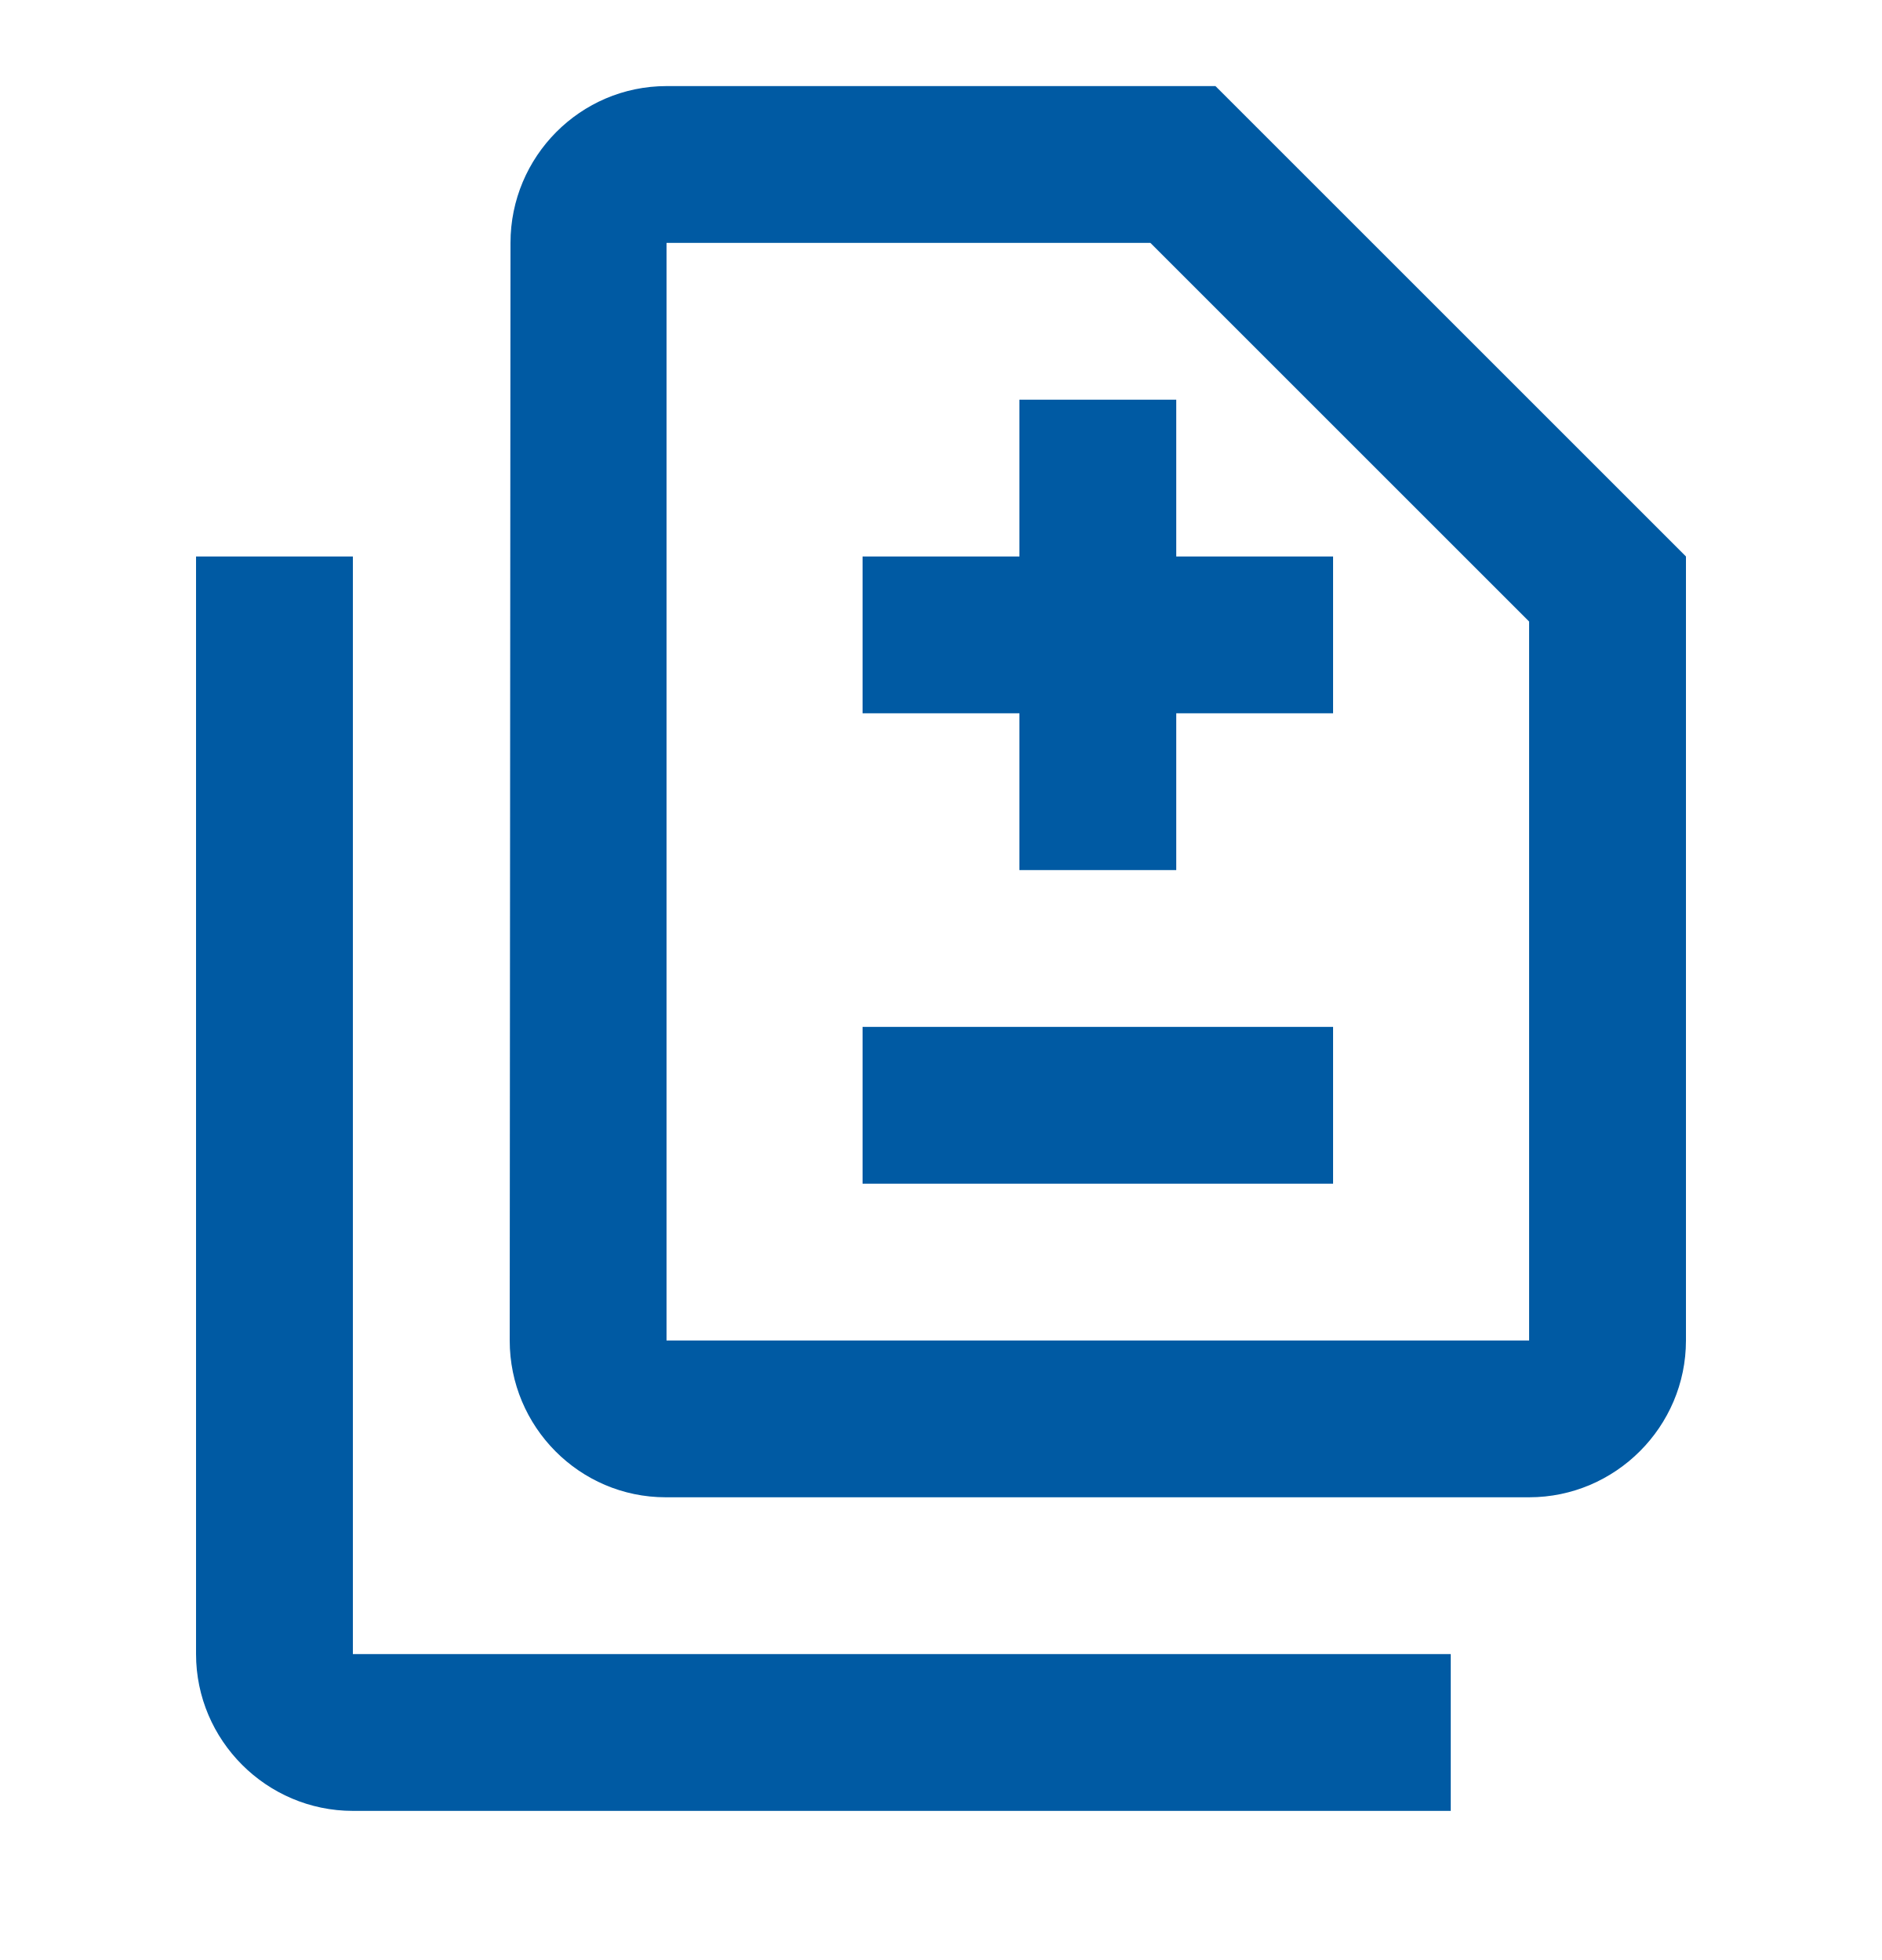
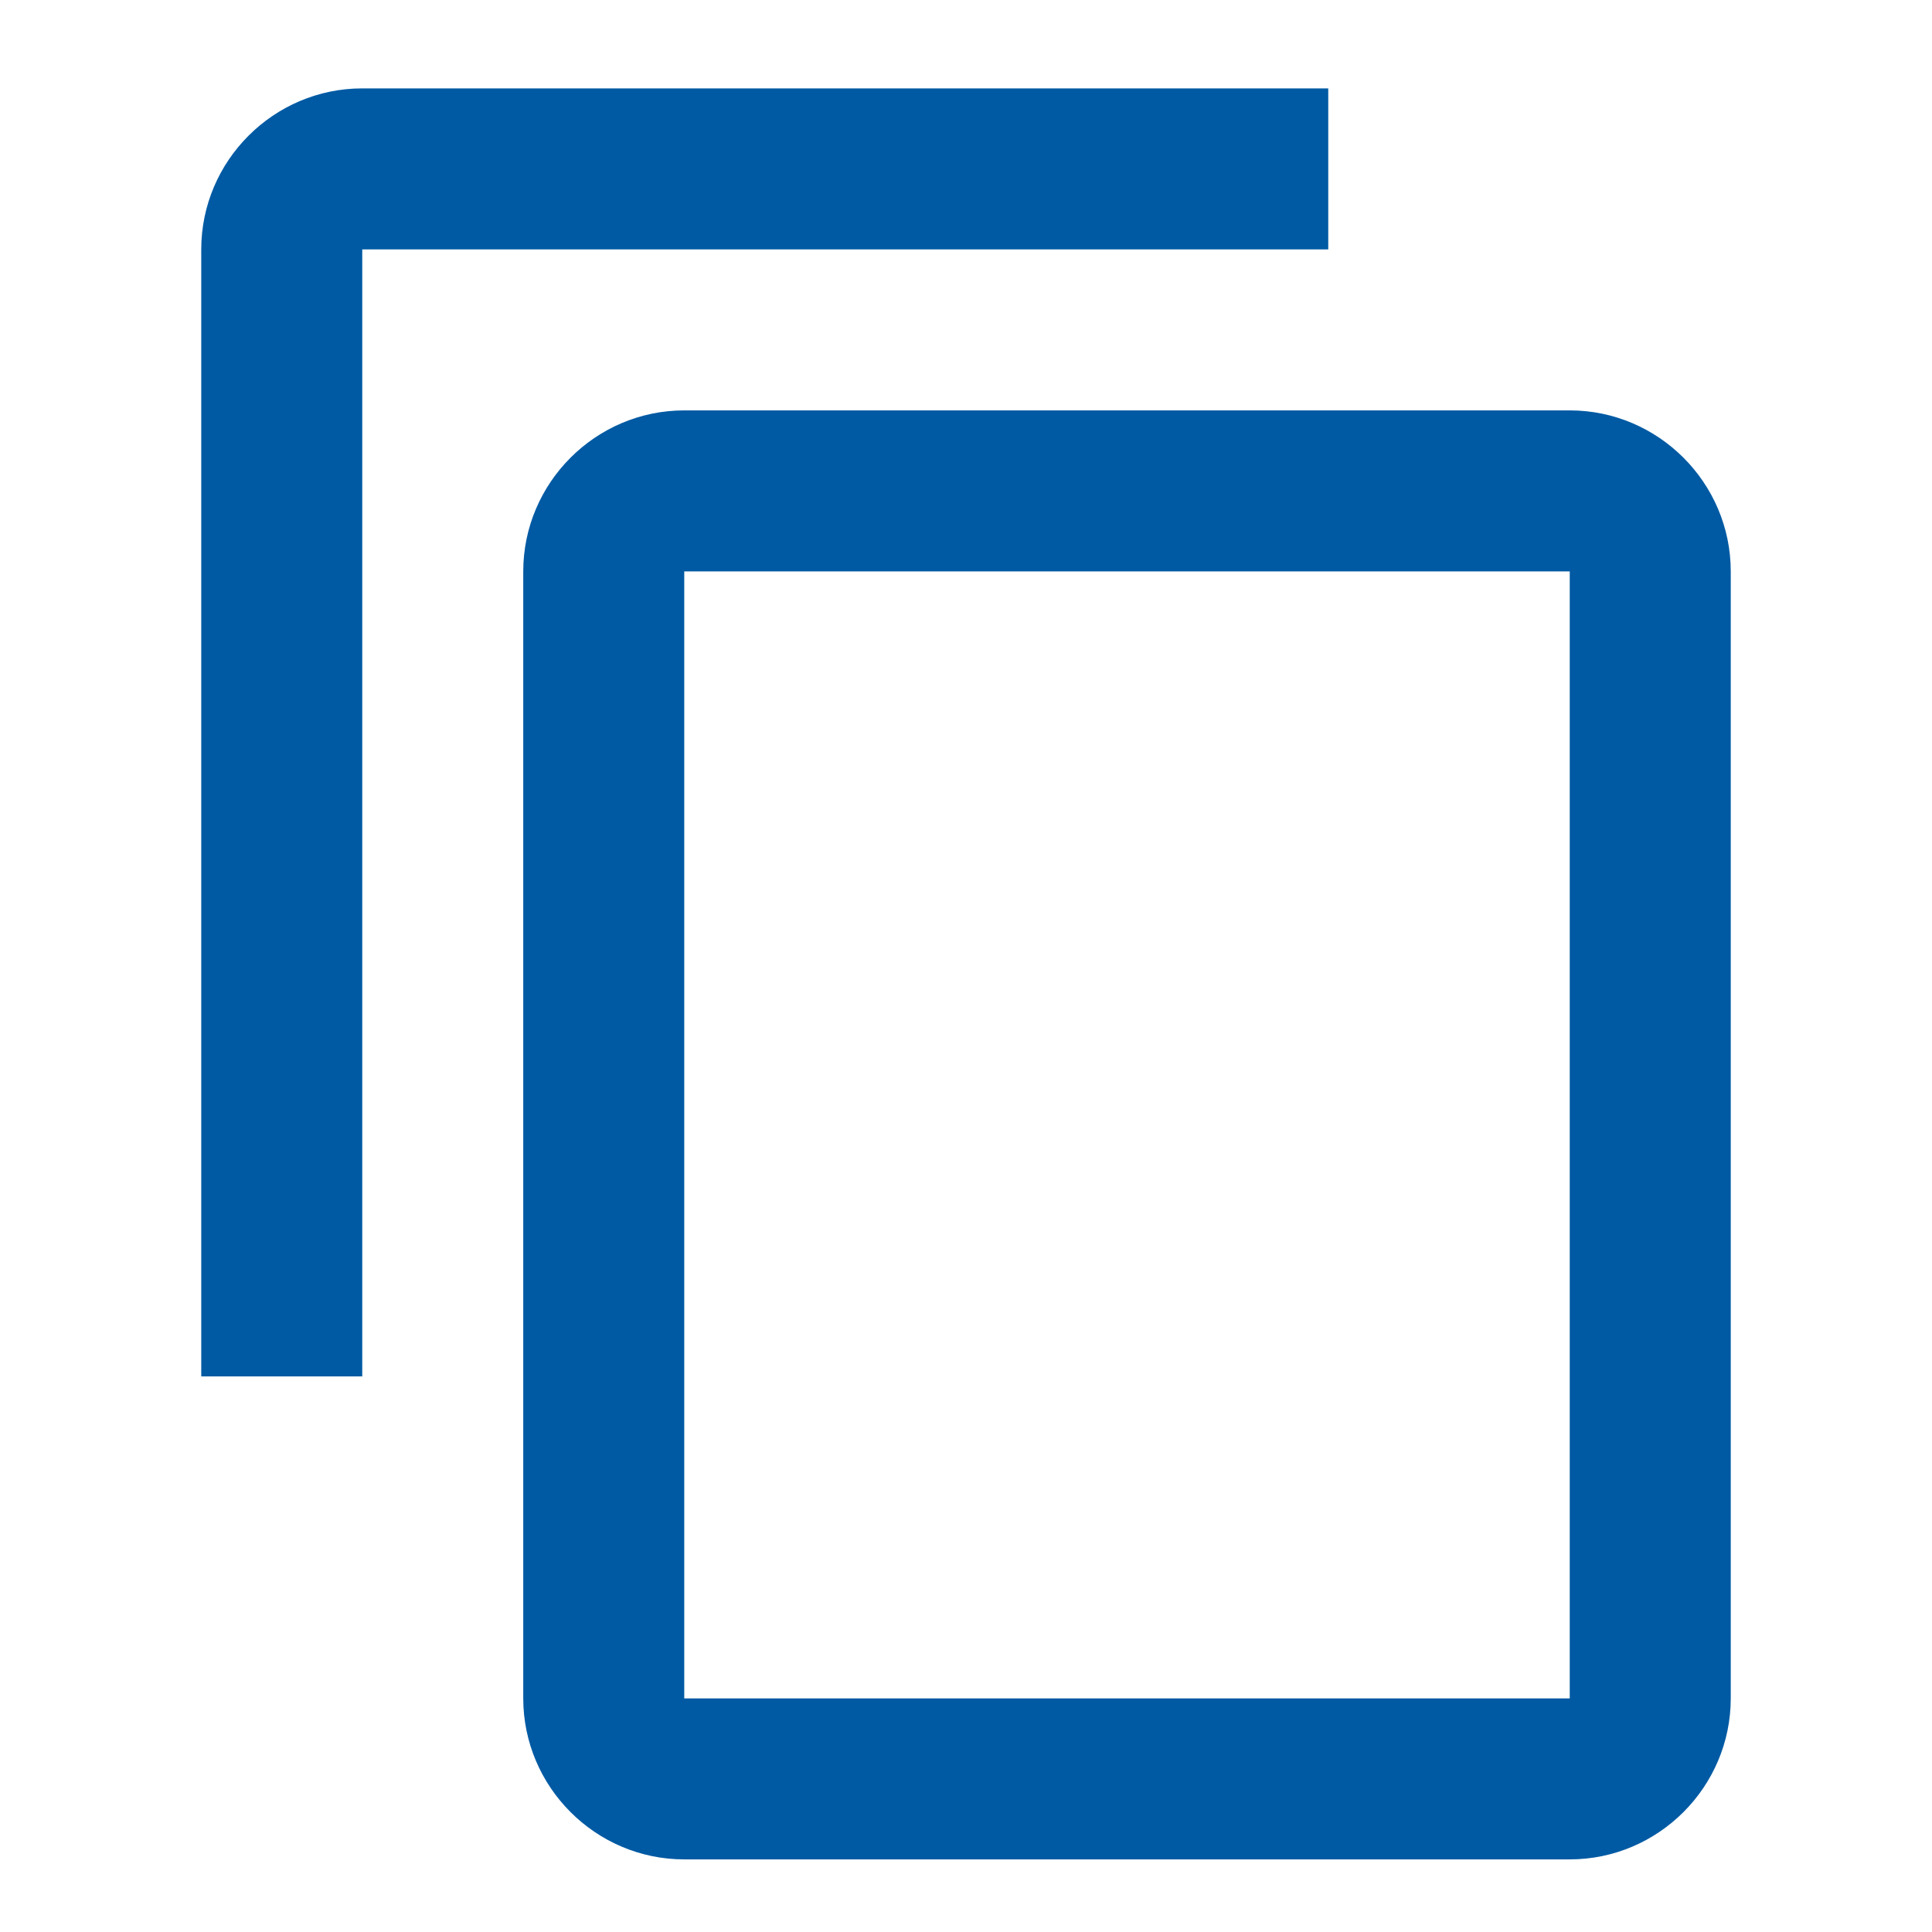
- <svg xmlns="http://www.w3.org/2000/svg" width="24" height="25" viewBox="0 0 24 25" fill="none">
-   <path d="M18.5 23.098H4.5C3.4 23.098 2.5 22.198 2.5 21.098V7.098H4.5V21.098H18.5V23.098ZM15 7.098V5.098H13V7.098H11V9.098H13V11.098H15V9.098H17V7.098H15ZM17 13.098H11V15.098H17V13.098ZM15.5 1.098H8.5C7.4 1.098 6.51 1.998 6.51 3.098L6.5 17.098C6.5 18.198 7.39 19.098 8.49 19.098H19.5C20.6 19.098 21.5 18.198 21.5 17.098V7.098L15.5 1.098ZM19.5 17.098H8.5V3.098H14.67L19.5 7.928V17.098Z" fill="#005AA3" />
+ <svg xmlns="http://www.w3.org/2000/svg" width="24" height="24" viewBox="0 0 24 24" fill="none">
+   <path d="M16.5 1.098H4.5C3.4 1.098 2.5 1.998 2.5 3.098V17.098H4.5V3.098H16.5V1.098ZM19.5 5.098H8.5C7.4 5.098 6.5 5.998 6.5 7.098V21.098C6.5 22.198 7.4 23.098 8.5 23.098H19.5C20.6 23.098 21.5 22.198 21.5 21.098V7.098C21.5 5.998 20.6 5.098 19.5 5.098ZM19.5 21.098H8.5V7.098H19.5V21.098Z" fill="#005AA3" />
</svg>
